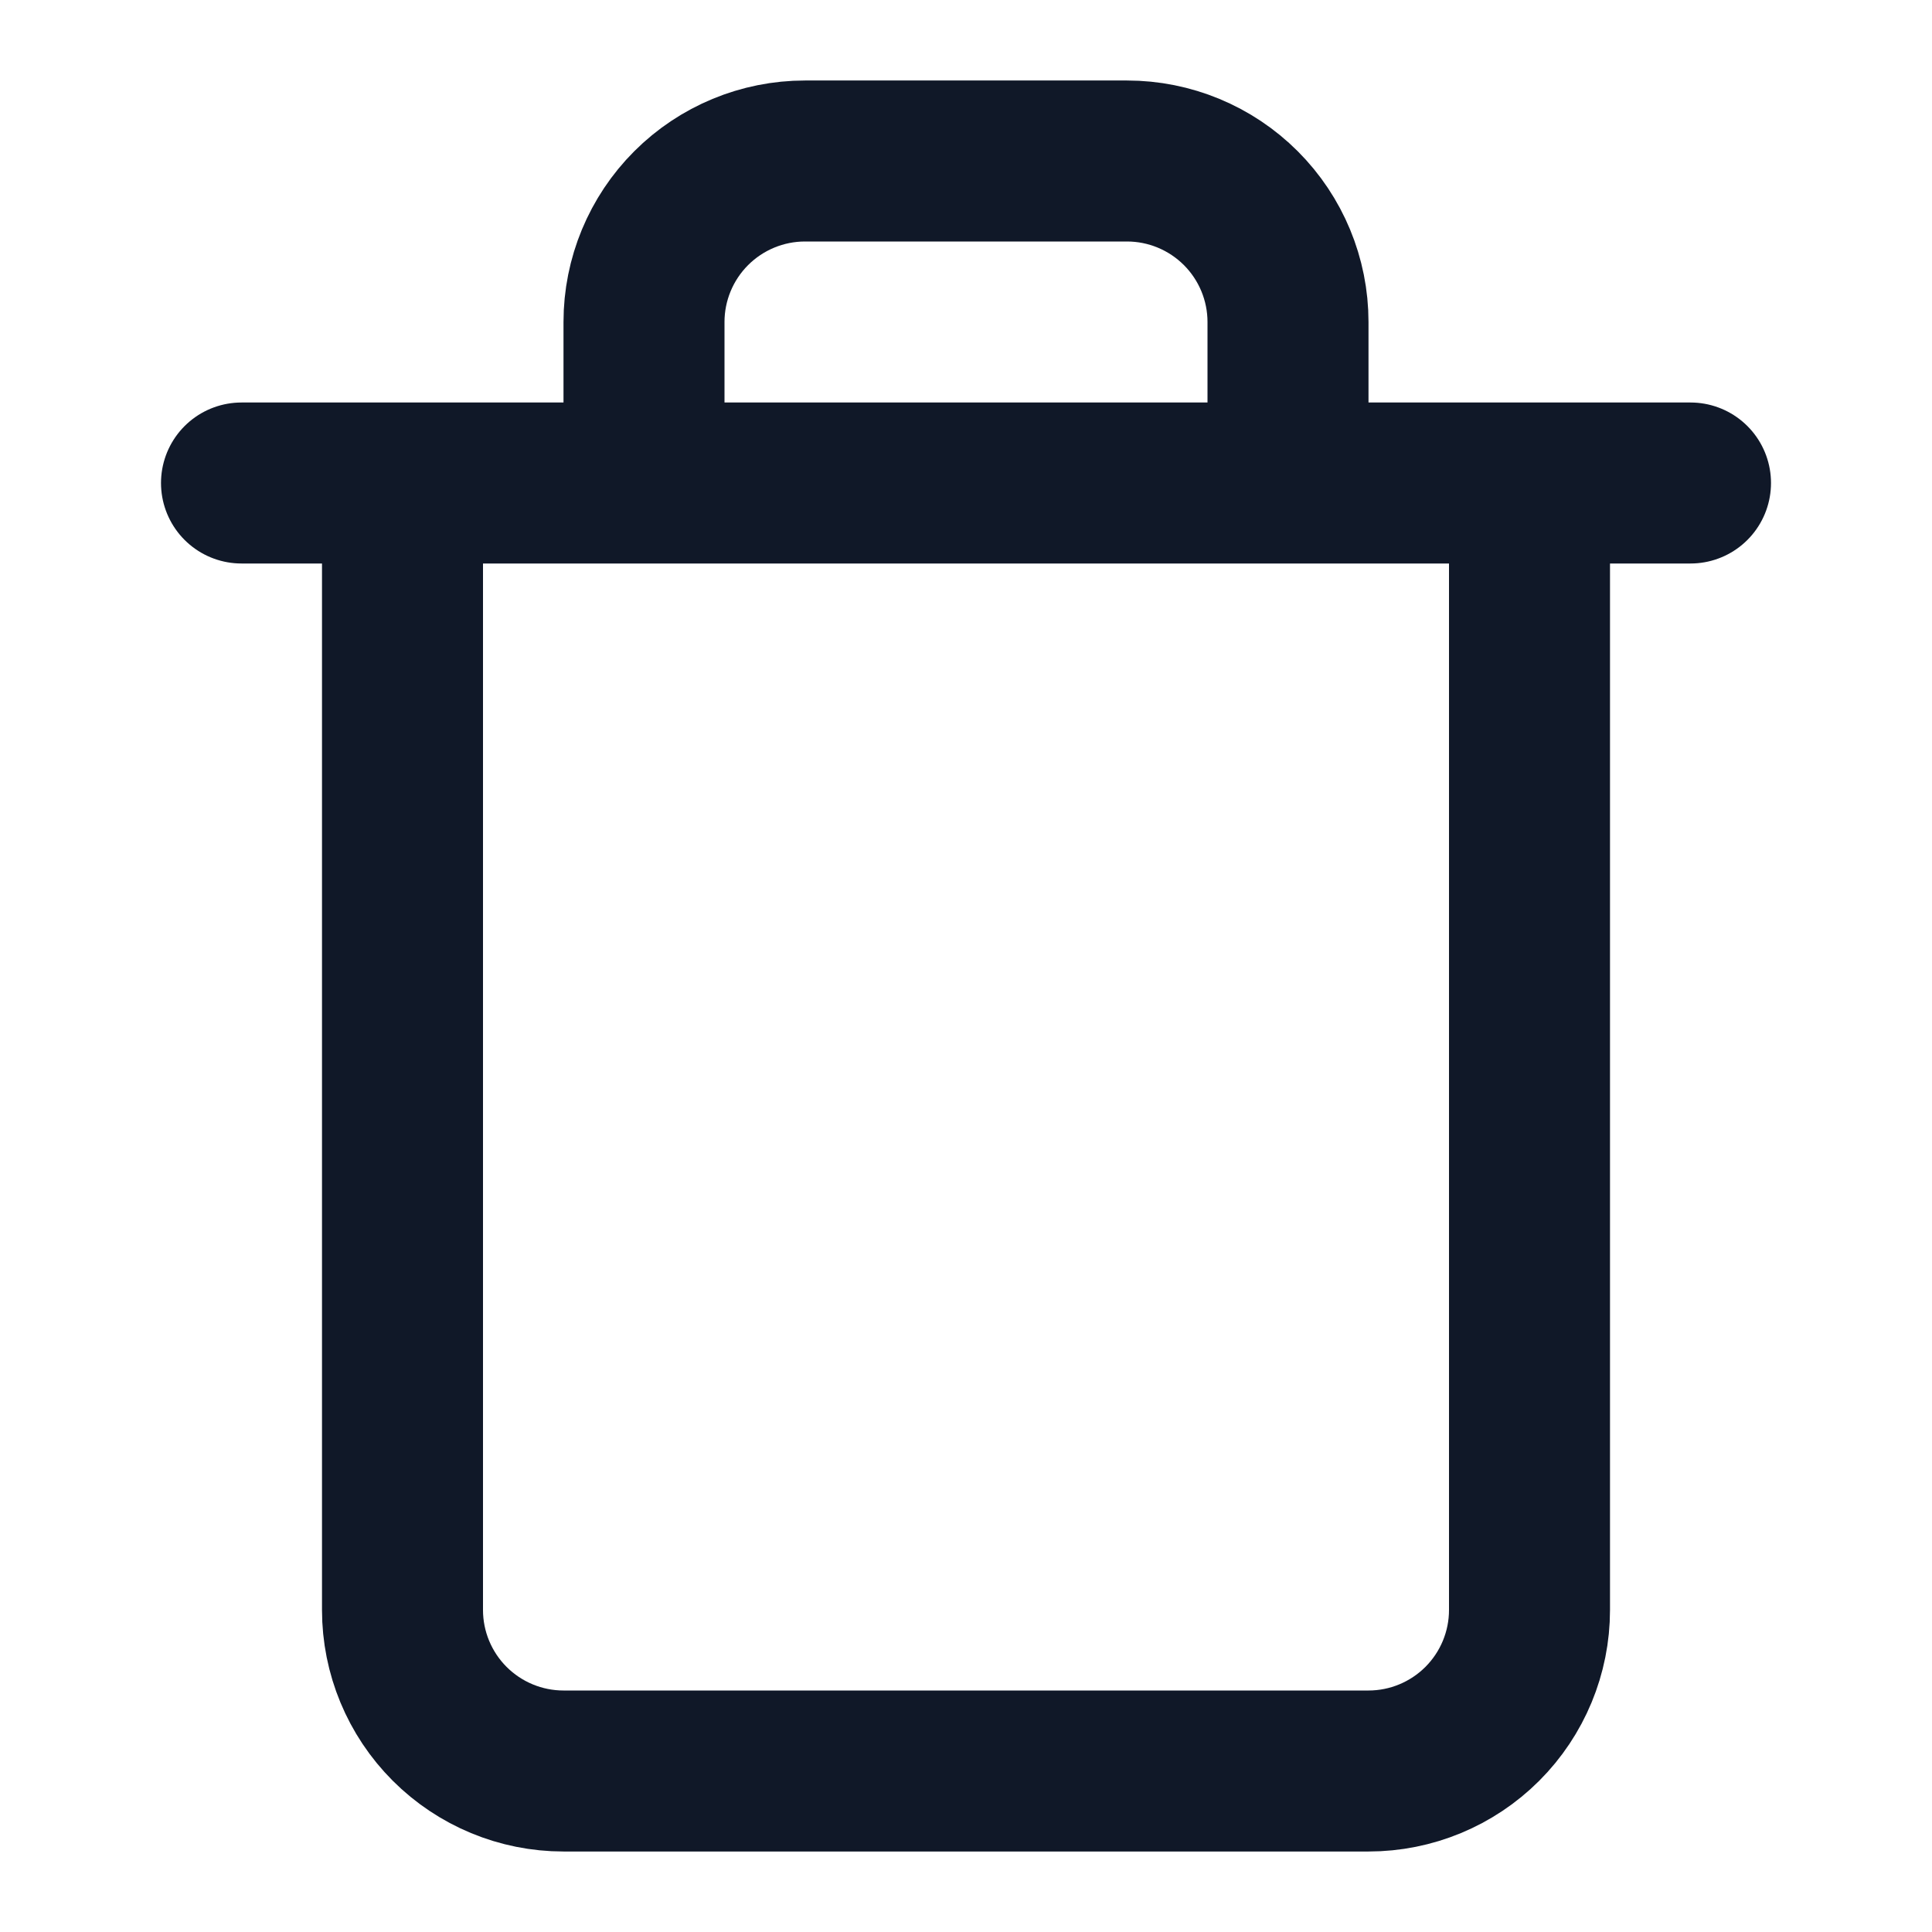
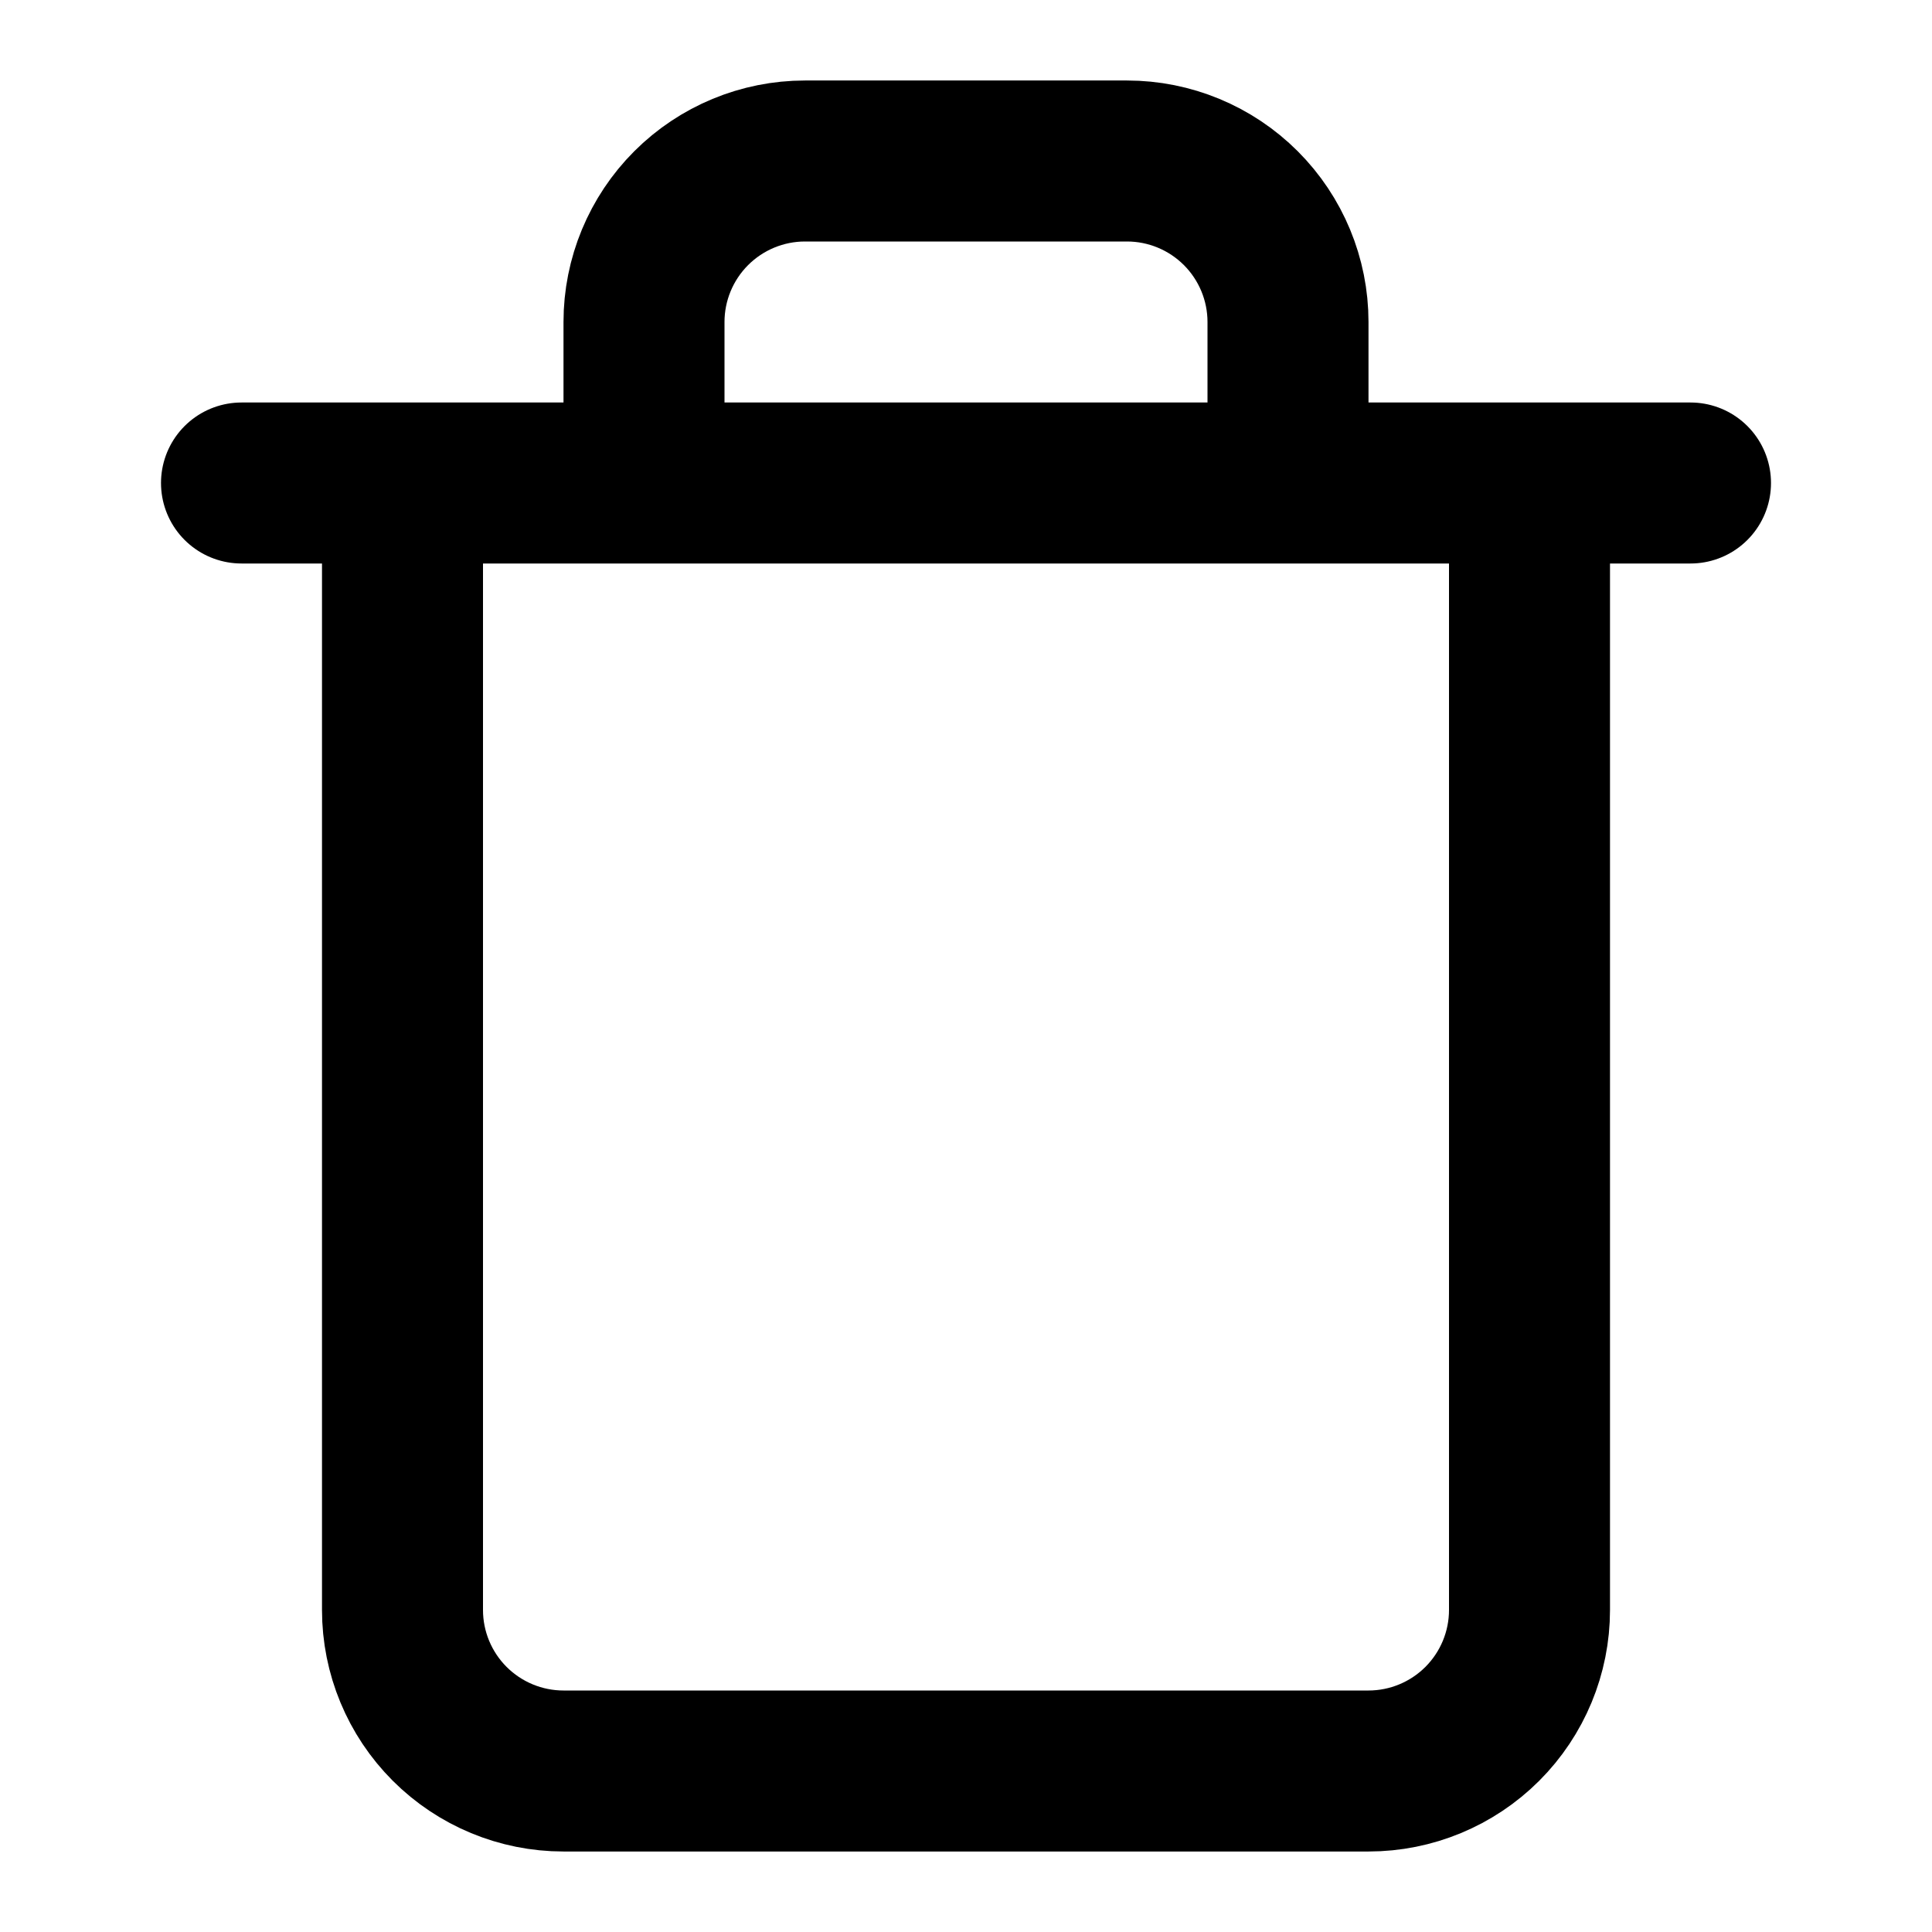
<svg xmlns="http://www.w3.org/2000/svg" width="24" height="24" viewBox="0 0 24 24" fill="none">
-   <path d="M3 6H5M5 6H21M5 6V20C5 20.53 5.211 21.039 5.586 21.414C5.961 21.789 6.47 22 7 22H17C17.53 22 18.039 21.789 18.414 21.414C18.789 21.039 19 20.53 19 20V6H5ZM8 6V4C8 3.47 8.211 2.961 8.586 2.586C8.961 2.211 9.47 2 10 2H14C14.53 2 15.039 2.211 15.414 2.586C15.789 2.961 16 3.47 16 4V6" stroke="#101828" stroke-width="2" stroke-linecap="round" stroke-linejoin="round" />
+   <path d="M3 6H5M5 6H21M5 6V20C5 20.53 5.211 21.039 5.586 21.414C5.961 21.789 6.47 22 7 22H17C17.53 22 18.039 21.789 18.414 21.414C18.789 21.039 19 20.53 19 20V6H5ZM8 6V4C8 3.47 8.211 2.961 8.586 2.586C8.961 2.211 9.47 2 10 2H14C14.53 2 15.039 2.211 15.414 2.586C15.789 2.961 16 3.47 16 4V6" stroke="currentColor" stroke-width="2" stroke-linecap="round" stroke-linejoin="round" />
</svg>
